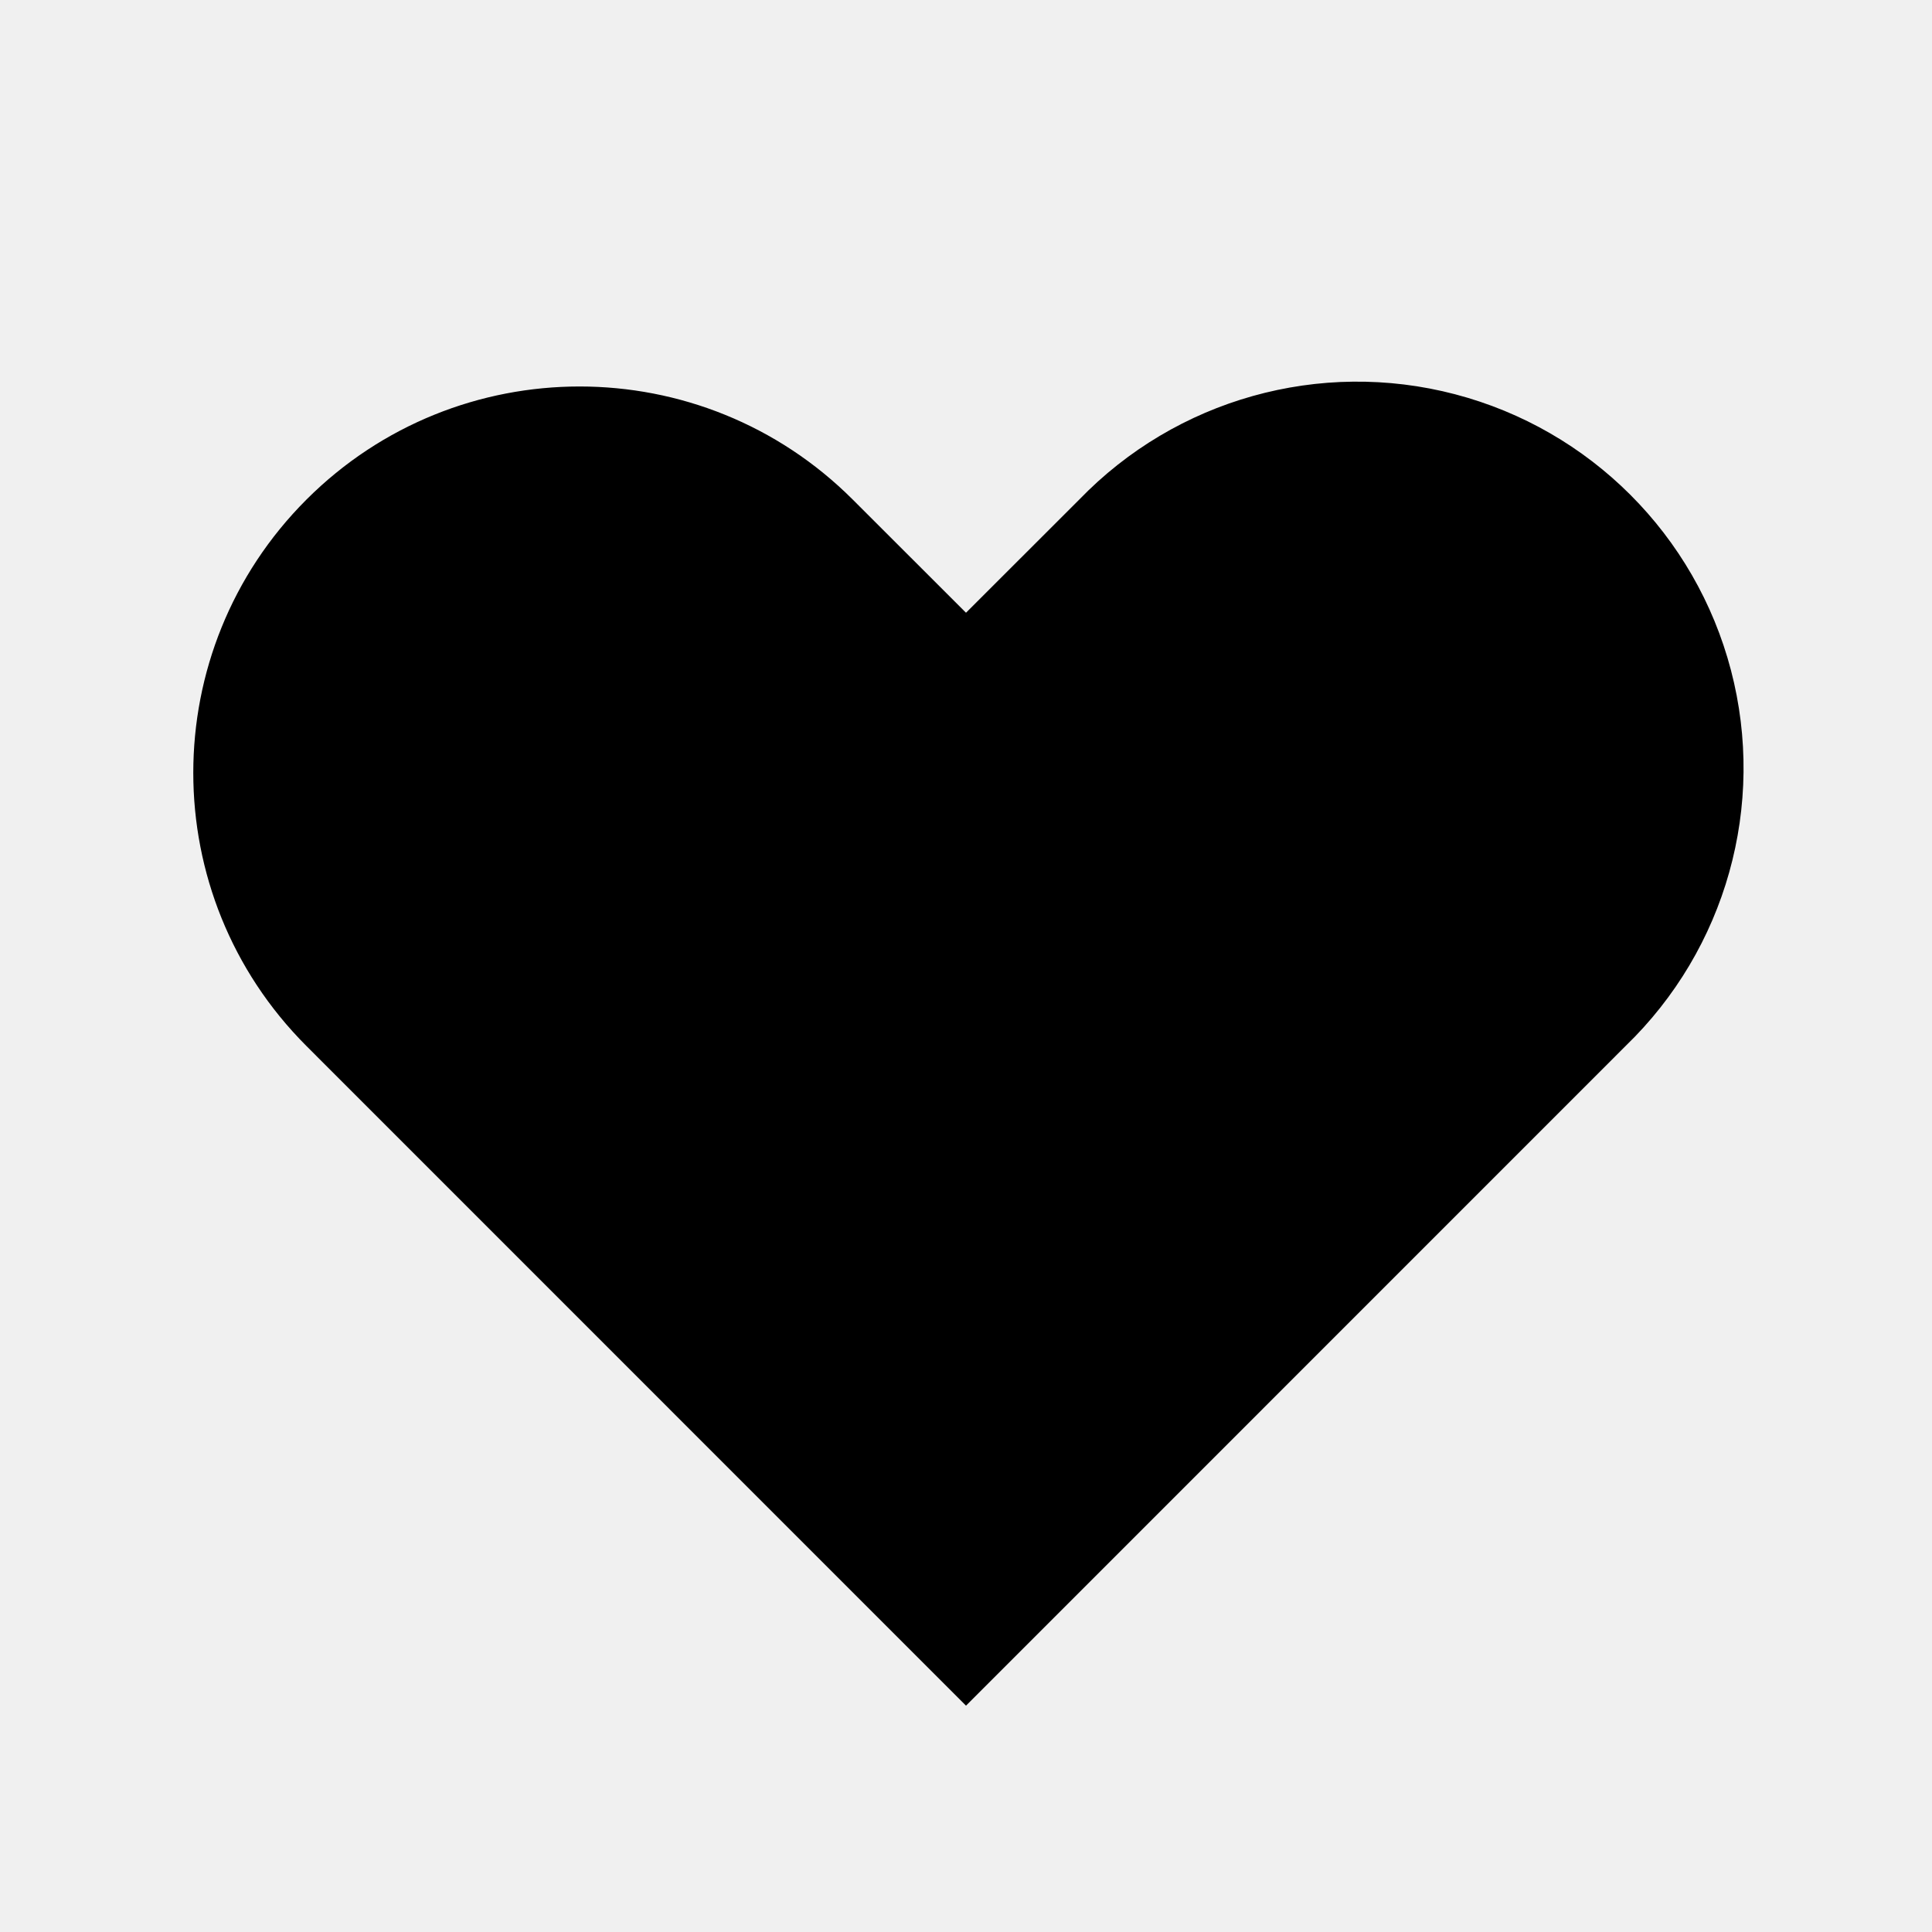
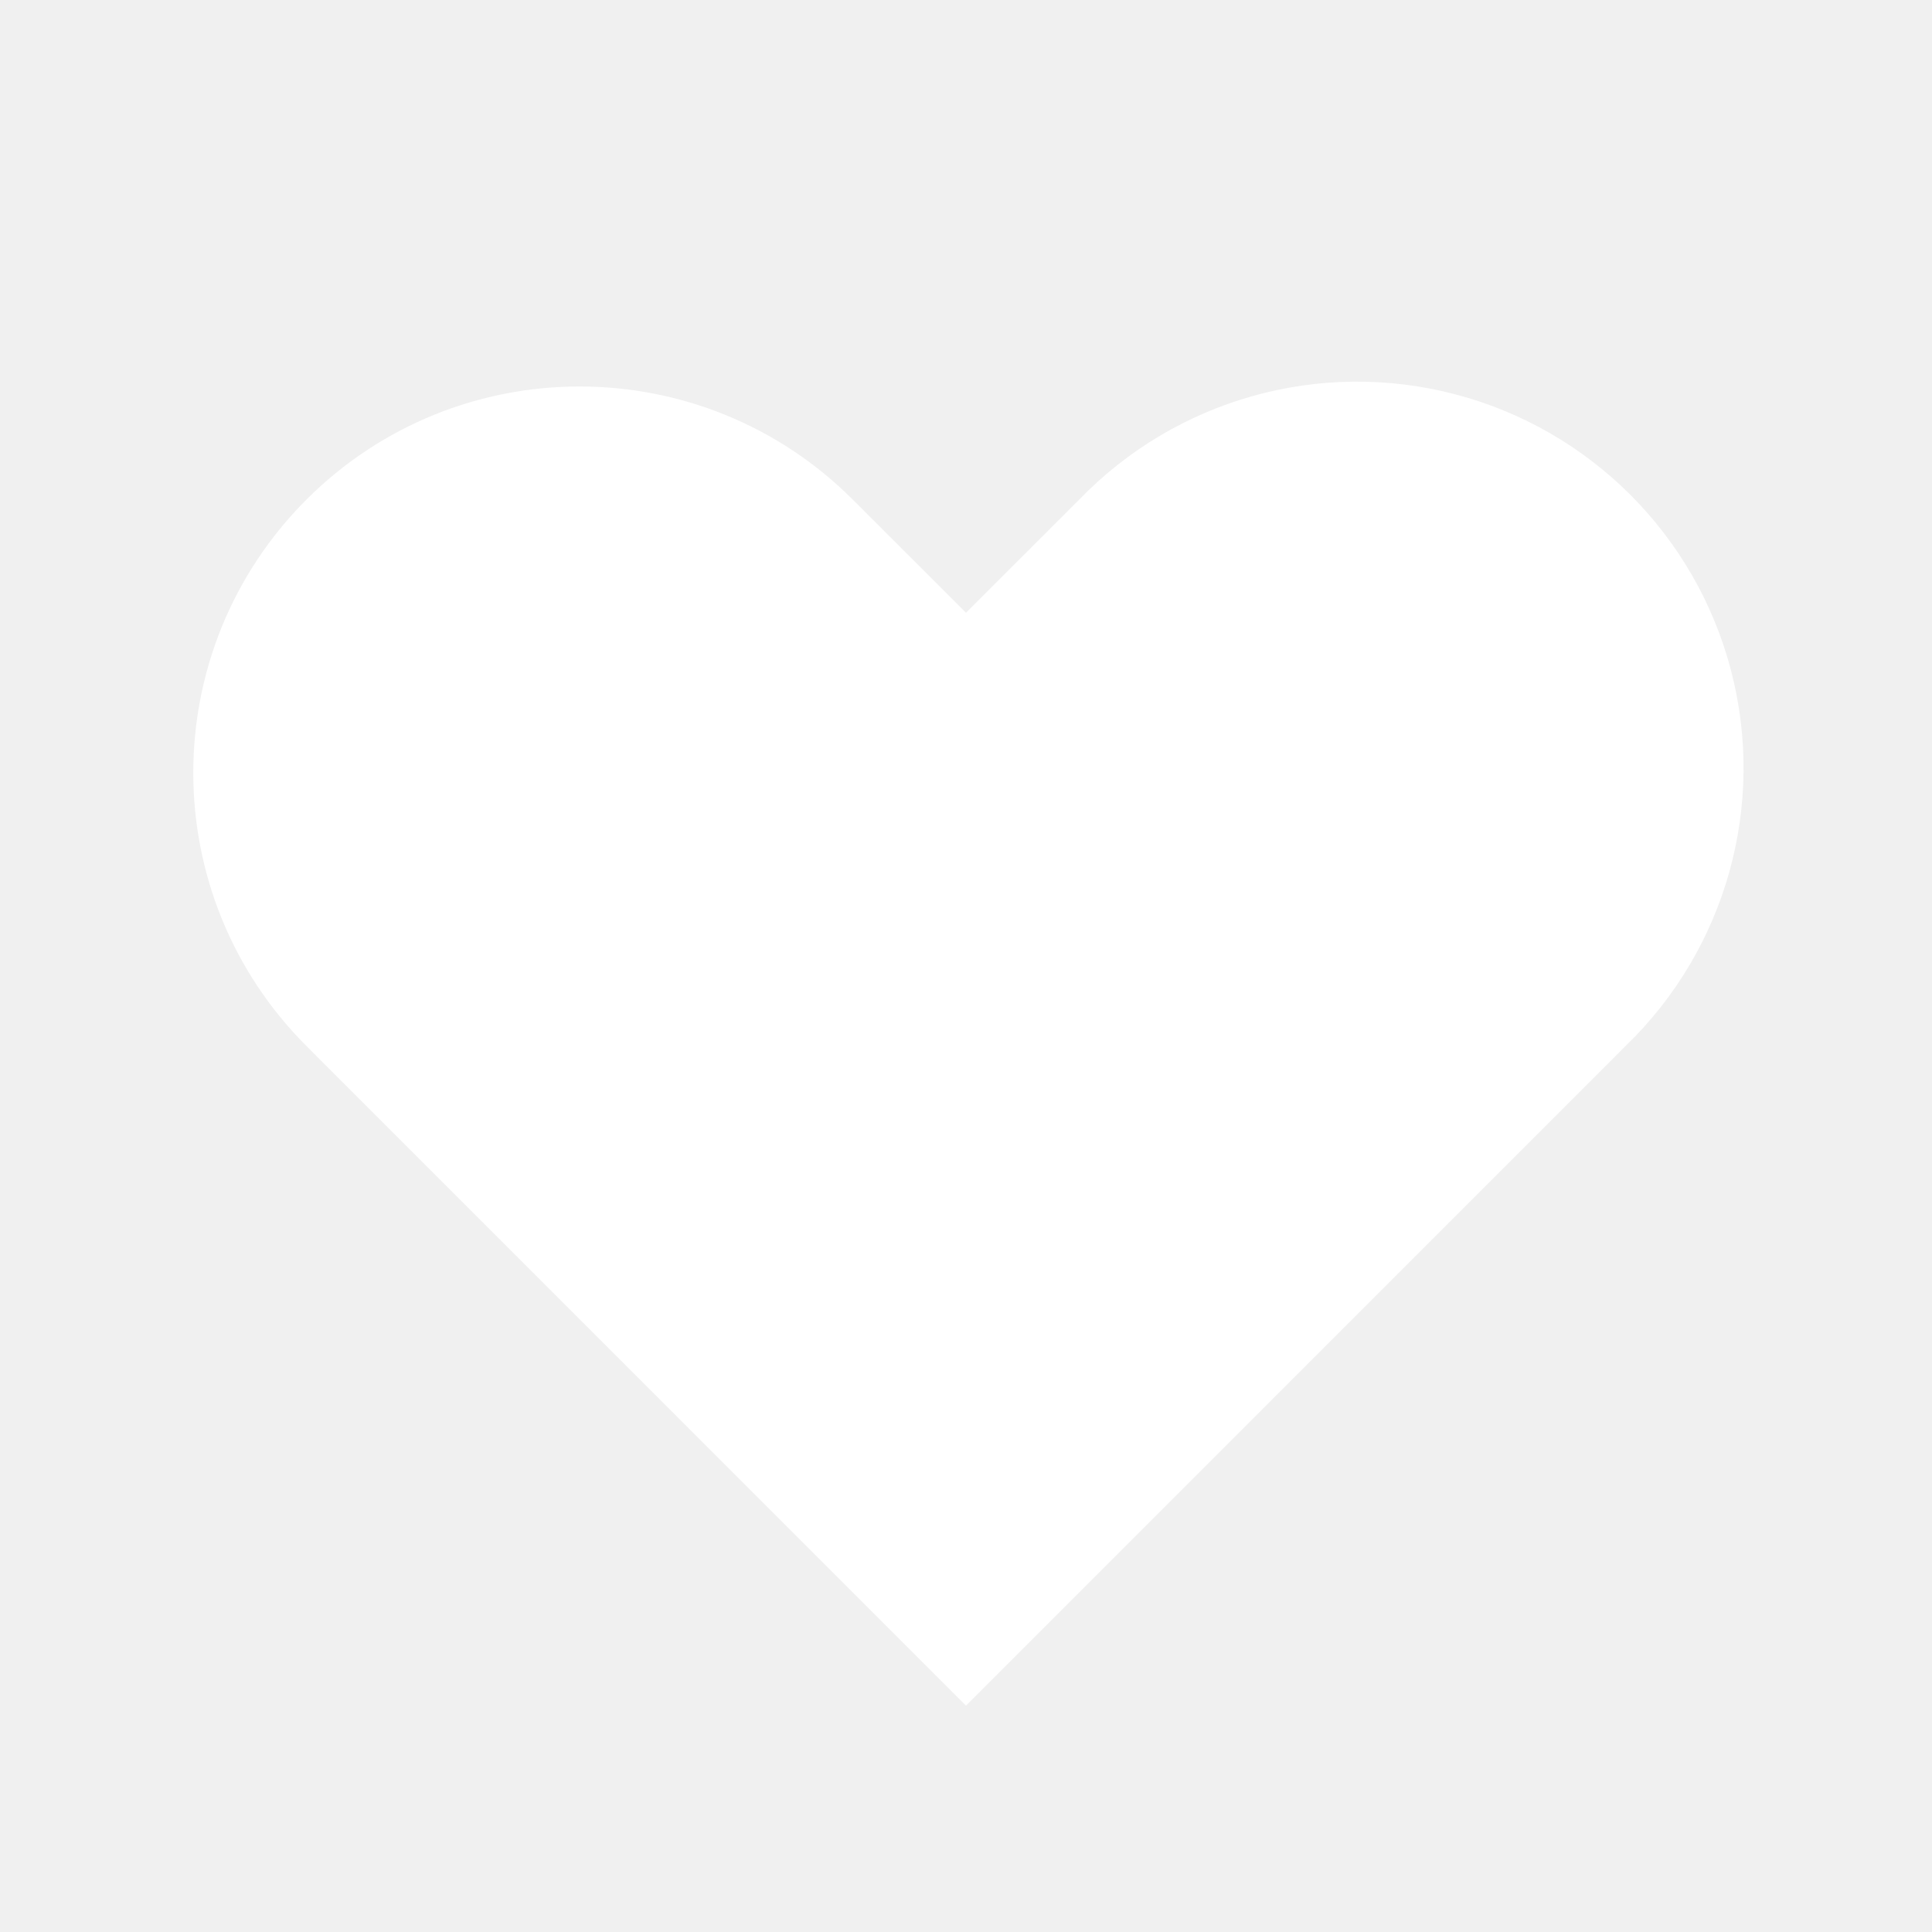
- <svg xmlns="http://www.w3.org/2000/svg" class="w-6 h-6" fill="currentColor" viewBox="0 0 20 20">
+ <svg xmlns="http://www.w3.org/2000/svg" class="w-6 h-6" fill="#fff" viewBox="0 0 20 20">
  <path fill-rule="evenodd" d="M3.172 5.172a4 4 0 015.656 0L10 6.343l1.172-1.171a4 4 0 115.656 5.656L10 17.657l-6.828-6.829a4 4 0 010-5.656z" clip-rule="evenodd" />
</svg>
